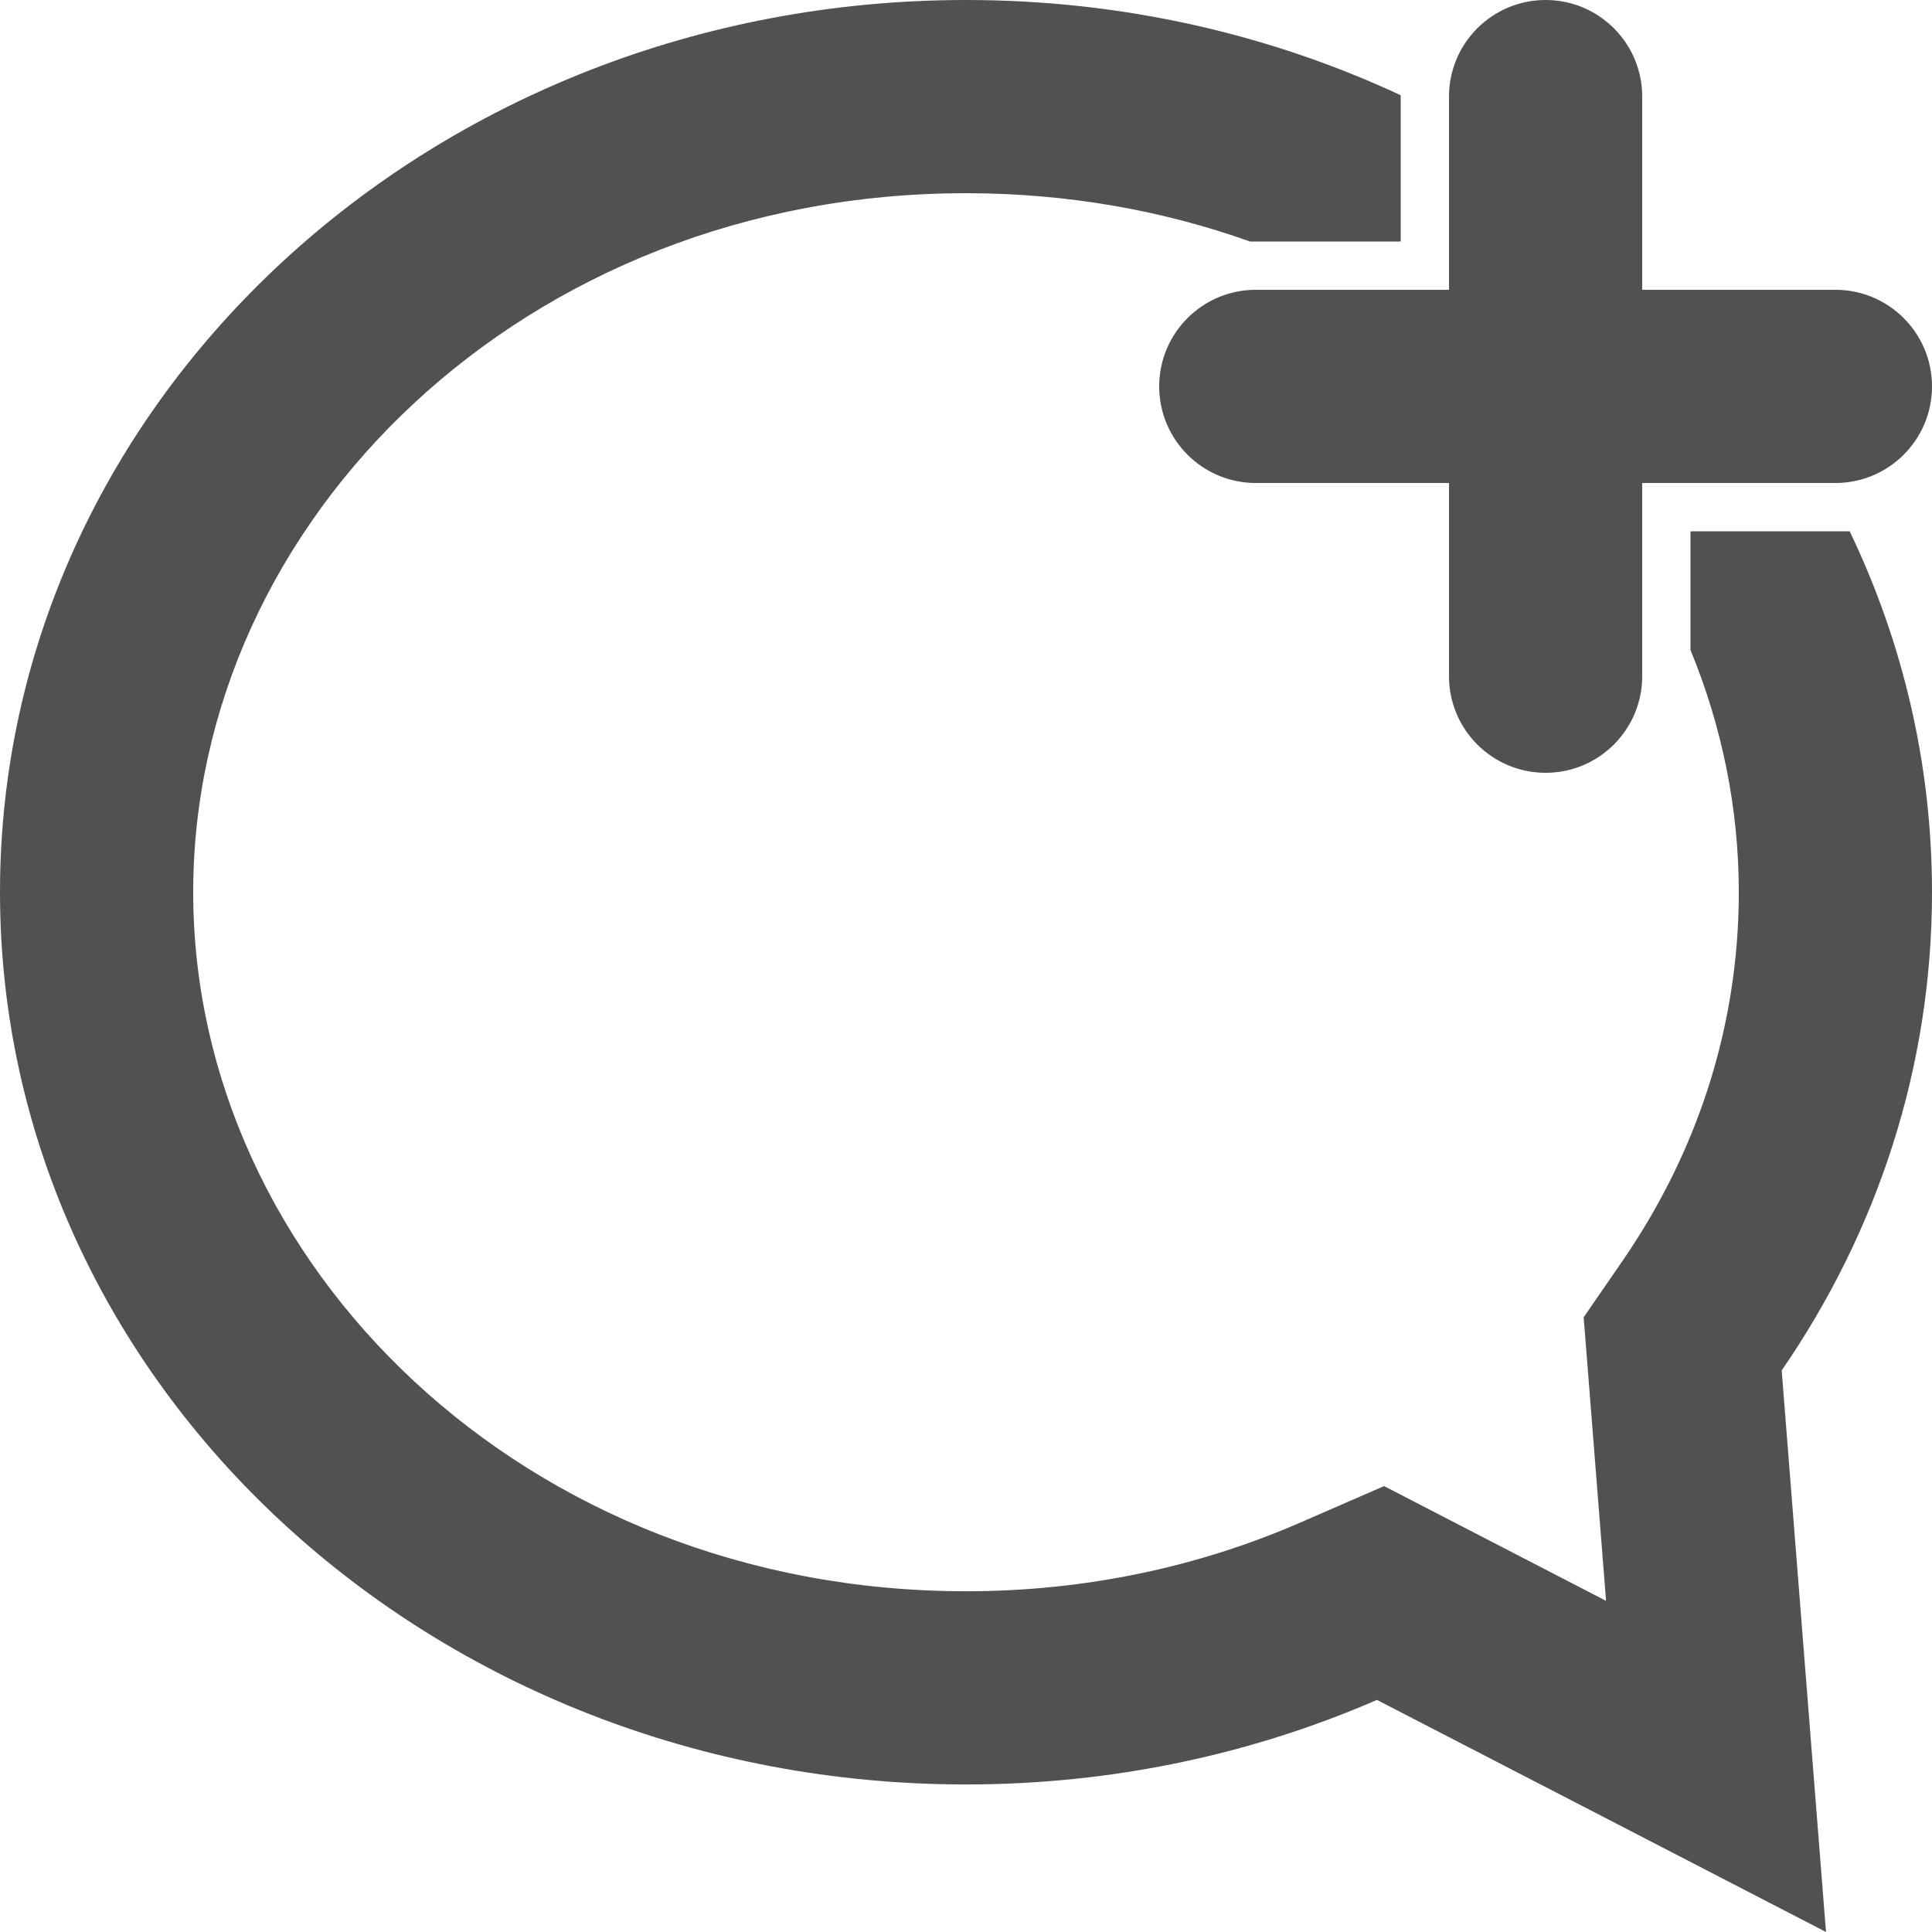
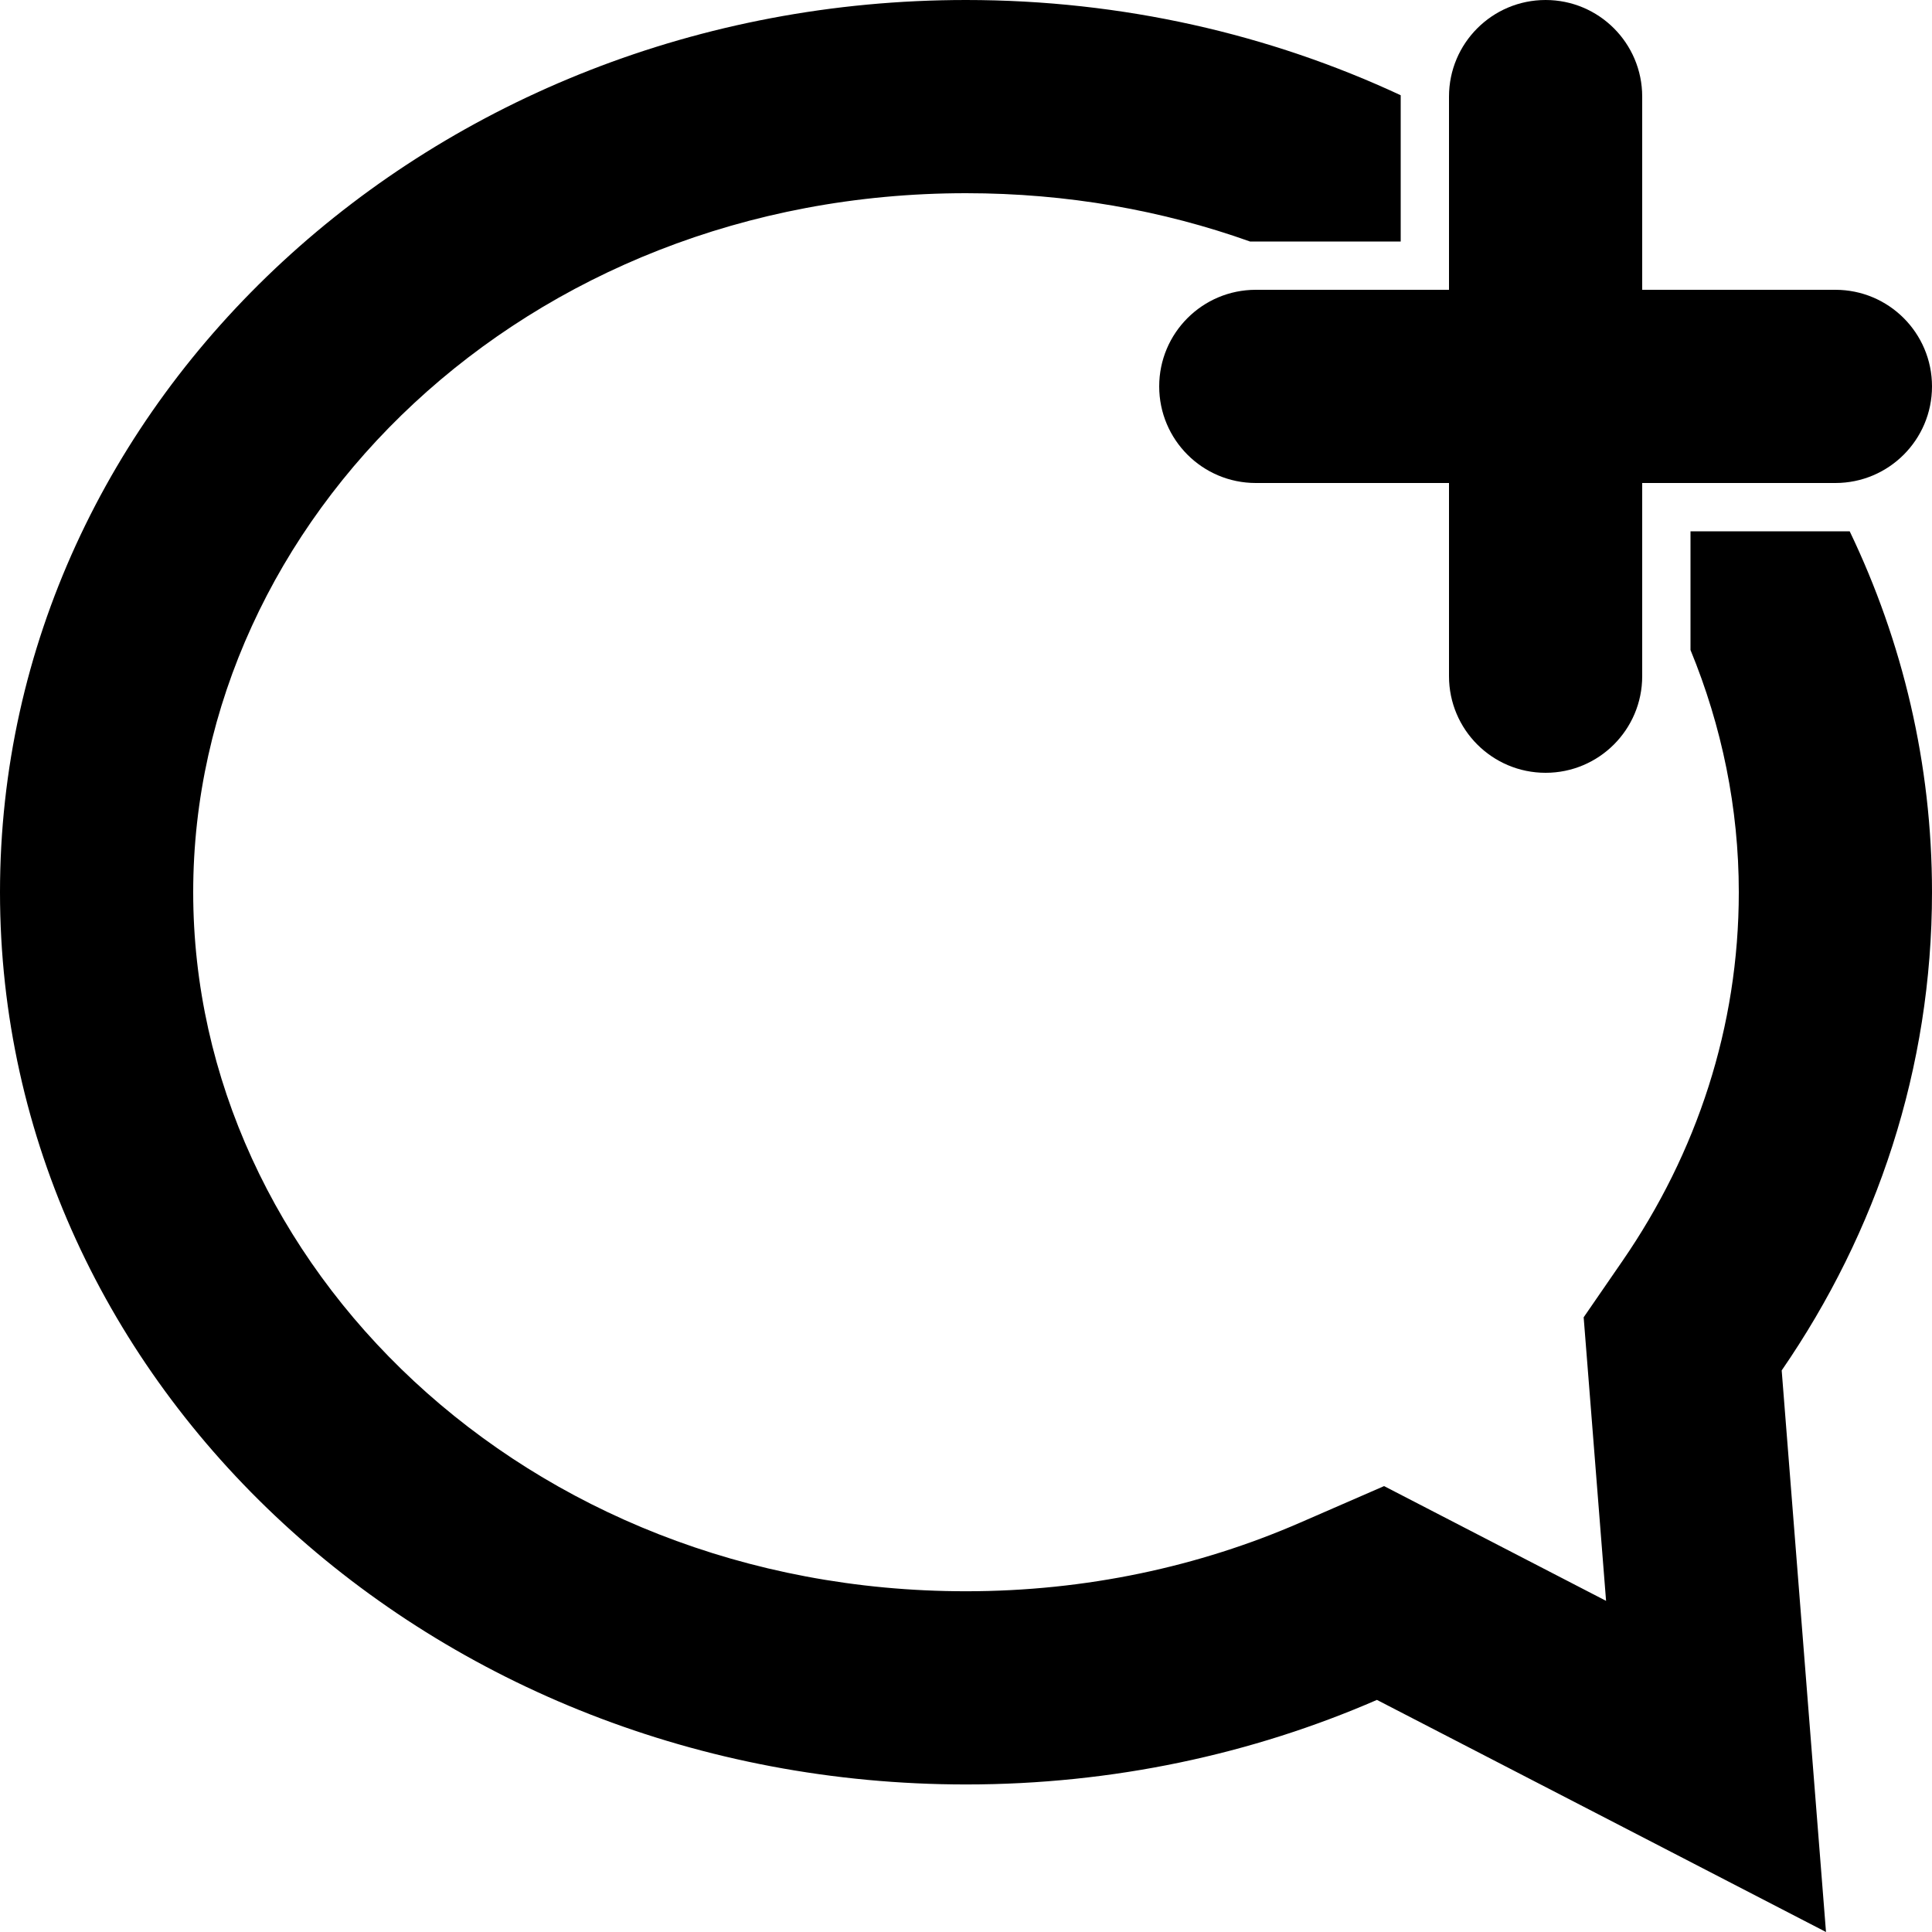
<svg xmlns="http://www.w3.org/2000/svg" width="30" height="30" viewBox="0 0 30 30" fill="none">
-   <rect x="18" y="4.5" width="12" height="3" rx="1.5" fill="#515151" />
-   <rect x="22.5" y="12" width="12" height="3" rx="1.5" transform="rotate(-90 22.5 12)" fill="#515151" />
-   <path fill-rule="evenodd" clip-rule="evenodd" d="M26.25 10.093C26.737 11.277 27 12.548 27 13.854C27 15.945 26.348 17.904 25.195 19.578L24.591 20.455L24.675 21.516L24.939 24.858L22.759 23.731L21.492 23.076L20.185 23.645C18.624 24.324 16.868 24.709 15 24.709C8.144 24.709 3 19.629 3 13.854C3 8.08 8.144 3 15 3C16.574 3 18.058 3.268 19.41 3.75H21.75V1.479C19.721 0.533 17.428 0 15 0C6.716 0 0 6.203 0 13.854C0 21.506 6.716 27.709 15 27.709C17.282 27.709 19.445 27.238 21.381 26.396L25.217 28.378L28.354 30L28.076 26.479L27.666 21.28C29.144 19.134 30 16.586 30 13.854C30 11.86 29.544 9.964 28.722 8.25H26.25V10.093Z" fill="#515151" />
+   <rect x="18" y="4.5" width="12" height="3" rx="1.5" fill="black" />
+   <rect x="22.5" y="12" width="12" height="3" rx="1.5" transform="rotate(-90 22.5 12)" fill="black" />
+   <path fill-rule="evenodd" clip-rule="evenodd" d="M26.25 10.093C26.737 11.277 27 12.548 27 13.854C27 15.945 26.348 17.904 25.195 19.578L24.591 20.455L24.675 21.516L24.939 24.858L22.759 23.731L21.492 23.076L20.185 23.645C18.624 24.324 16.868 24.709 15 24.709C8.144 24.709 3 19.629 3 13.854C3 8.08 8.144 3 15 3C16.574 3 18.058 3.268 19.41 3.75H21.75V1.479C19.721 0.533 17.428 0 15 0C6.716 0 0 6.203 0 13.854C0 21.506 6.716 27.709 15 27.709C17.282 27.709 19.445 27.238 21.381 26.396L25.217 28.378L28.354 30L28.076 26.479L27.666 21.28C29.144 19.134 30 16.586 30 13.854C30 11.86 29.544 9.964 28.722 8.25H26.25V10.093Z" fill="black" />
</svg>
